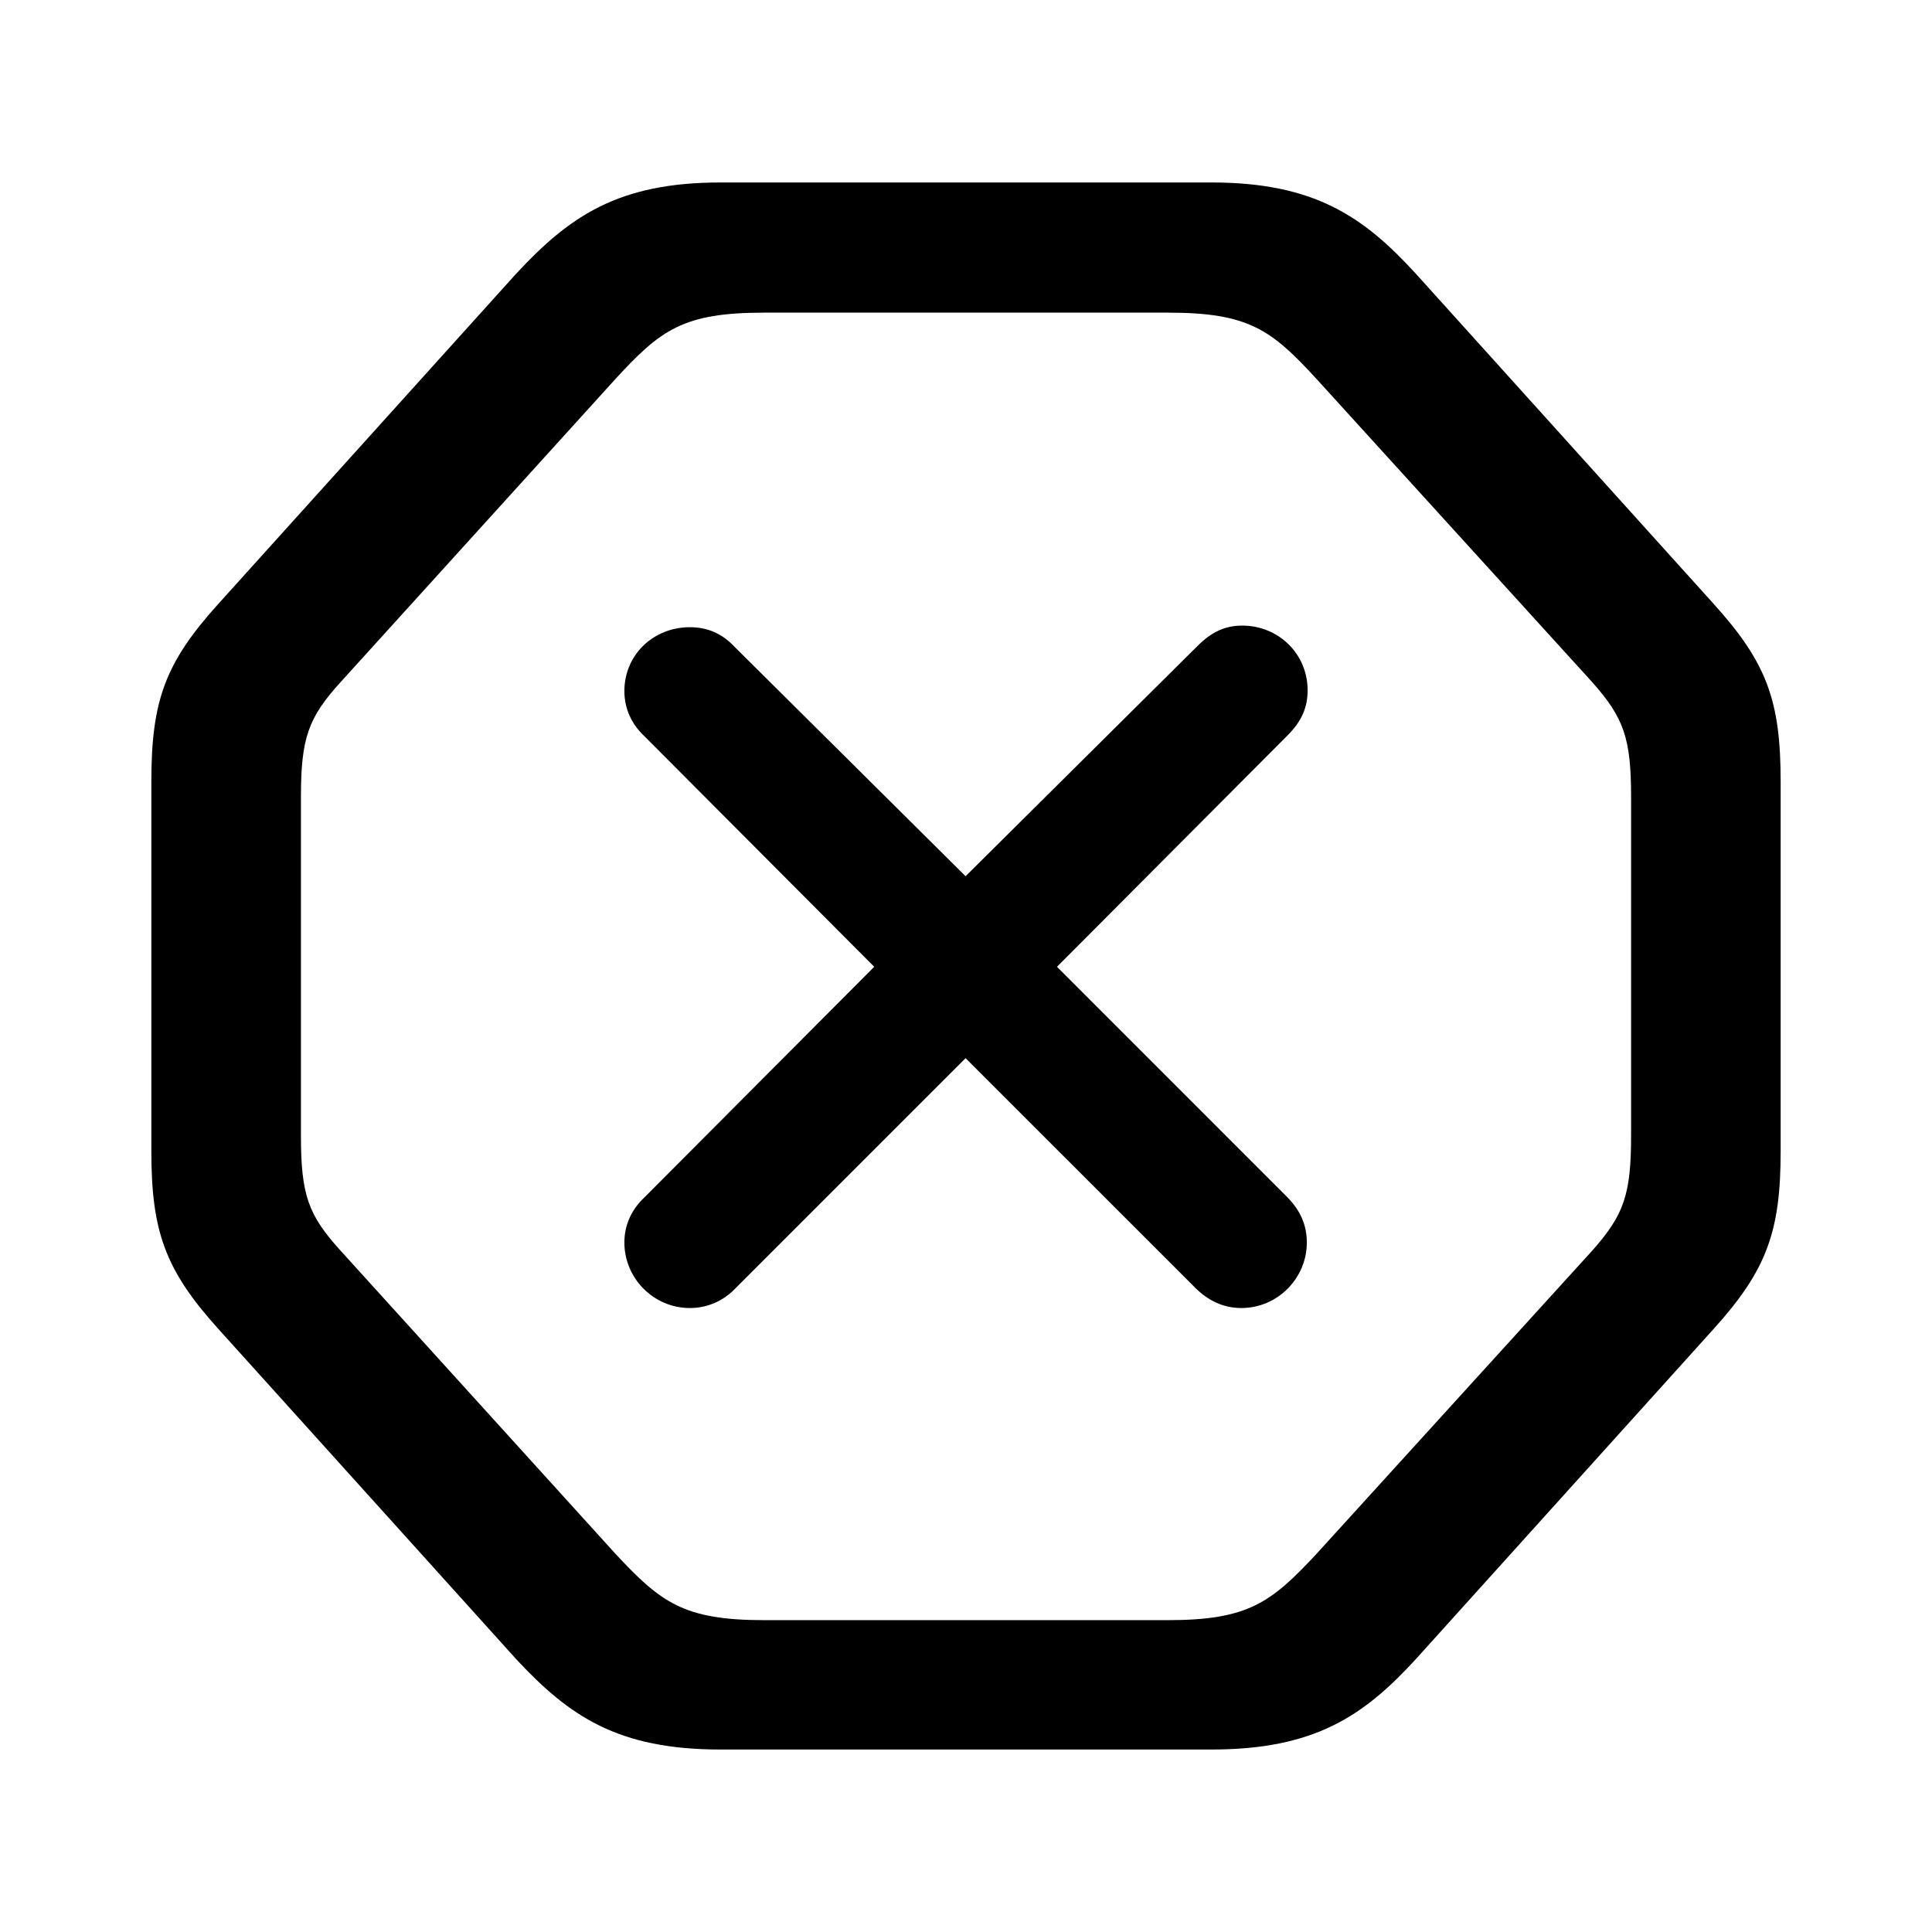
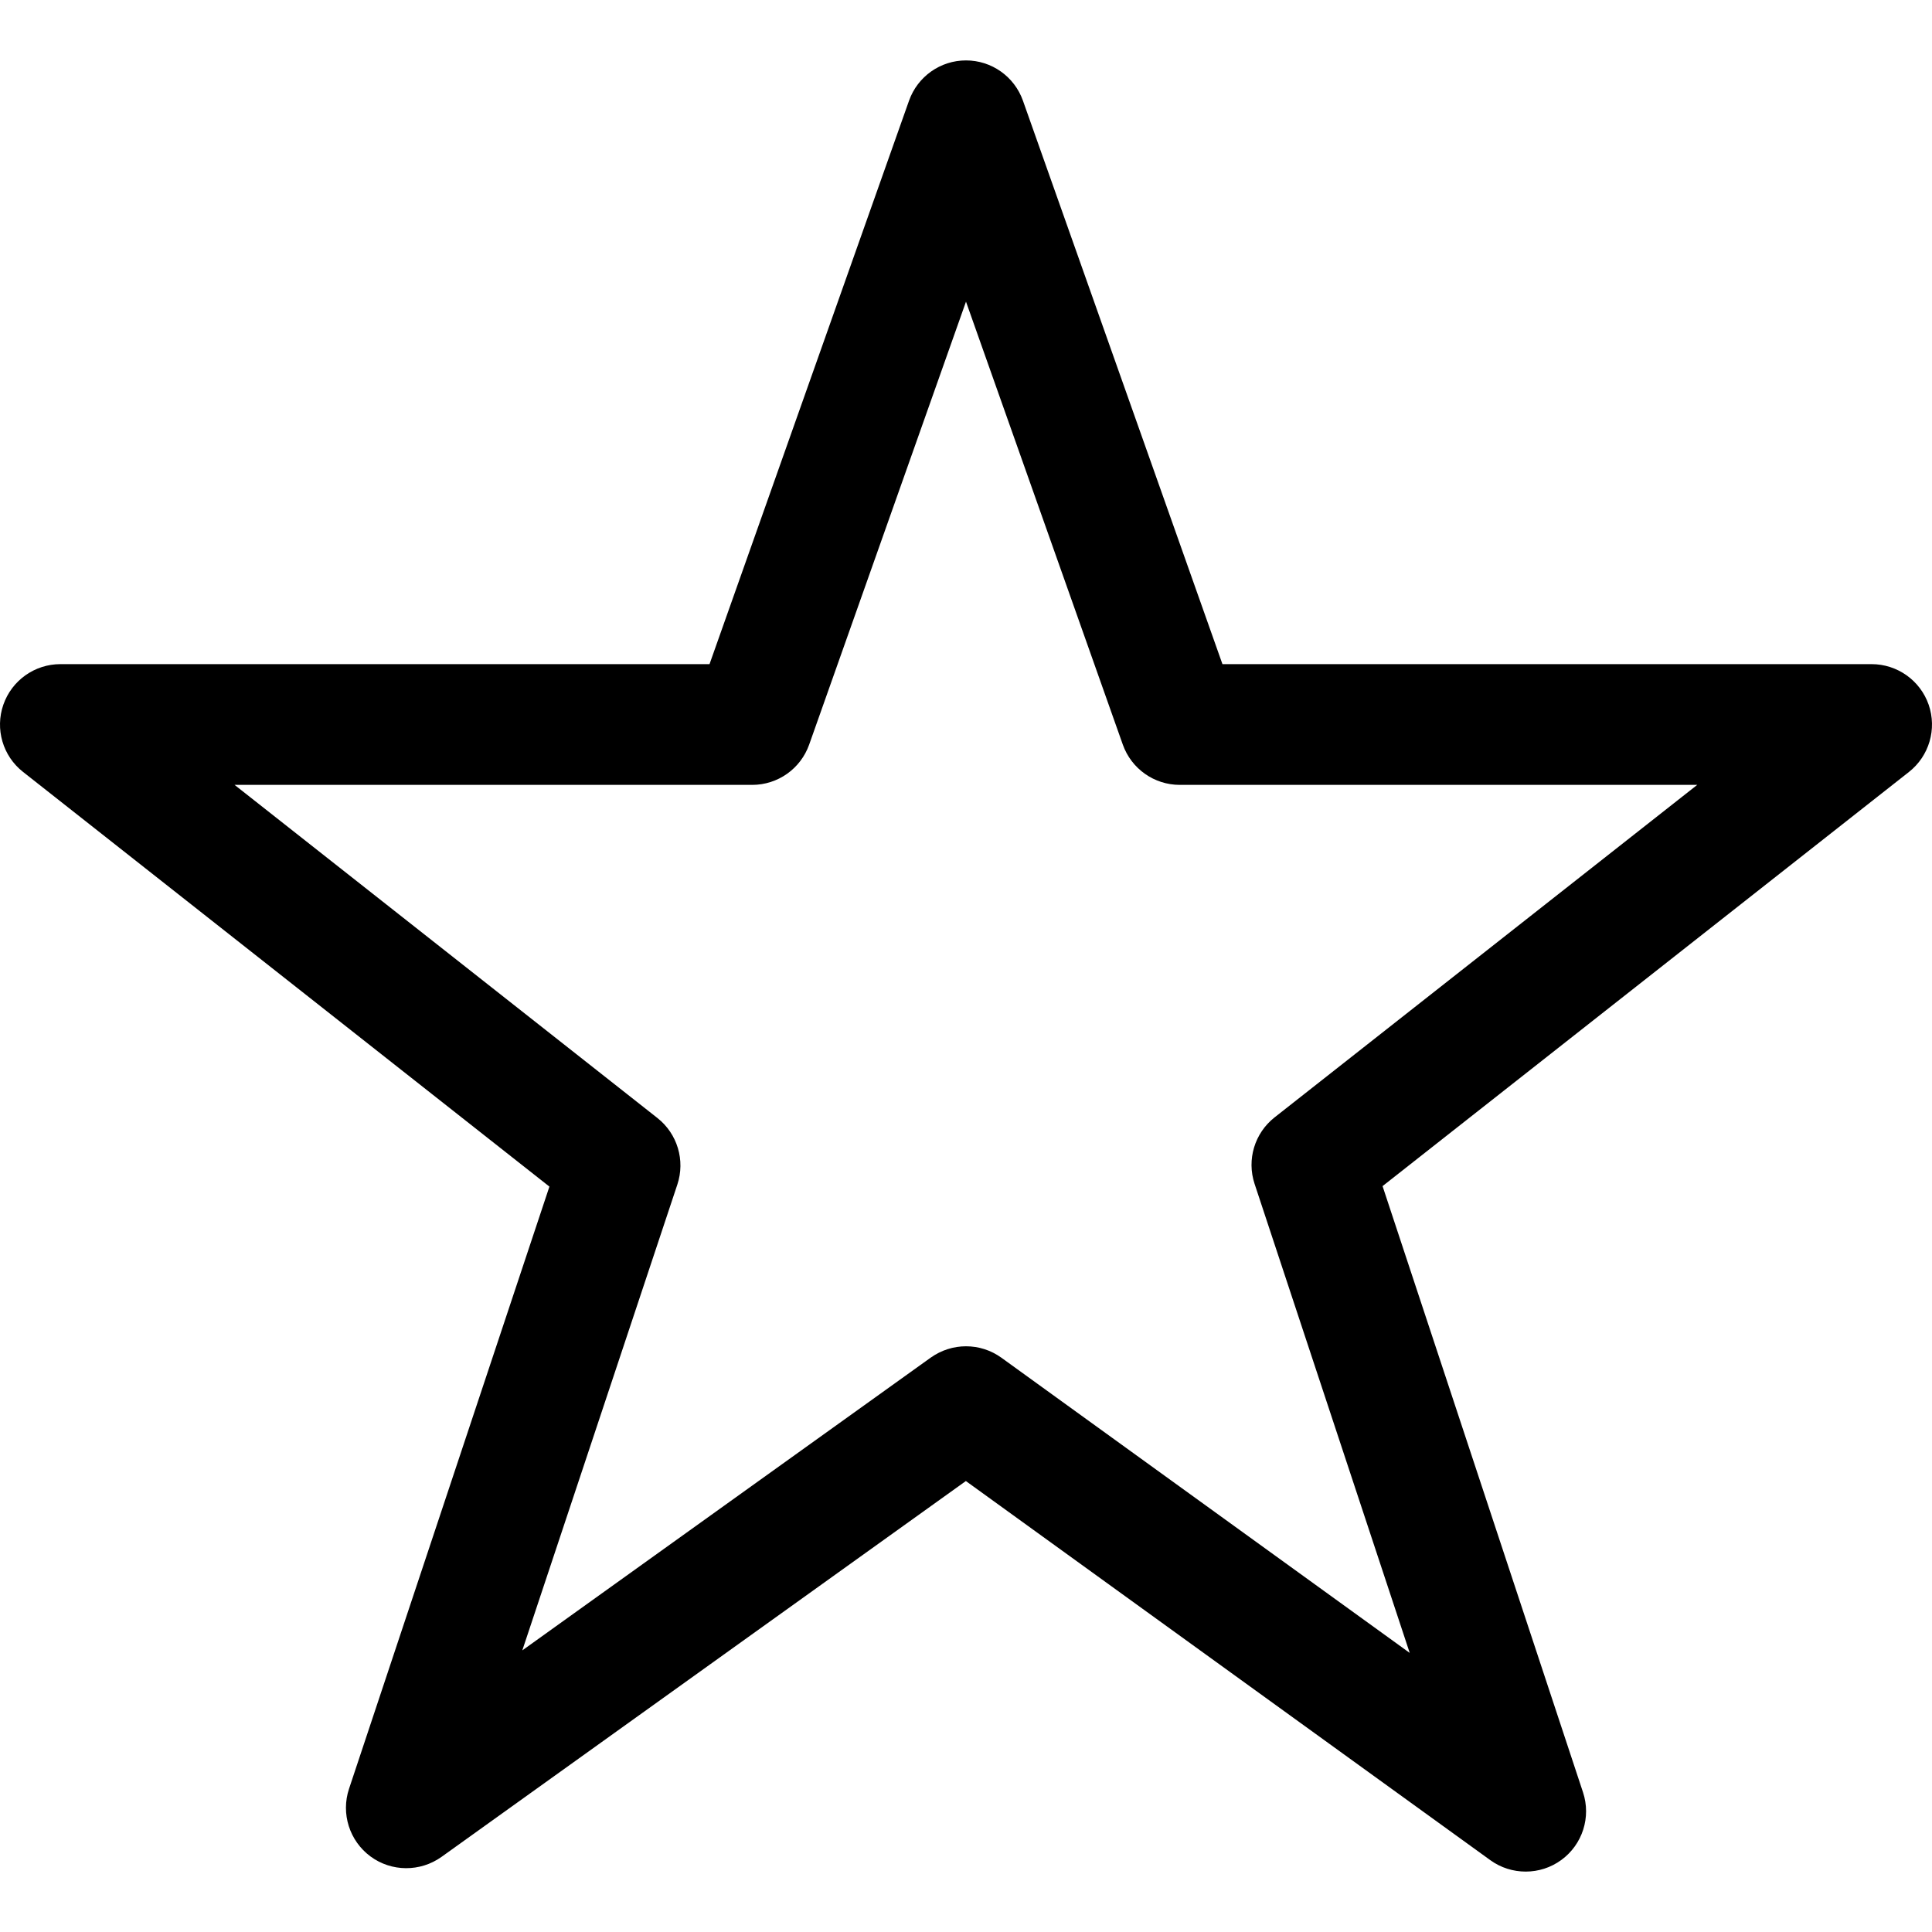
- <svg xmlns="http://www.w3.org/2000/svg" width="56" height="56" viewBox="0 0 56 56">
-   <path d="M 20.887 50.711 L 35.113 50.711 C 38.09 50.711 39.52 49.75 41.043 48.086 L 49.668 38.523 C 51.215 36.812 51.613 35.688 51.613 33.367 L 51.613 22.656 C 51.613 20.312 51.215 19.211 49.668 17.5 L 41.043 7.938 C 39.52 6.273 38.09 5.289 35.113 5.289 L 20.887 5.289 C 17.91 5.289 16.504 6.273 14.957 7.938 L 6.332 17.5 C 4.785 19.211 4.387 20.312 4.387 22.656 L 4.387 33.367 C 4.387 35.688 4.785 36.812 6.332 38.523 L 14.957 48.086 C 16.504 49.75 17.91 50.711 20.887 50.711 Z M 22.152 46.961 C 19.809 46.961 19.152 46.445 17.84 45.039 L 9.871 36.25 C 8.934 35.219 8.723 34.633 8.723 32.922 L 8.723 23.102 C 8.723 21.391 8.934 20.805 9.871 19.773 L 17.84 10.984 C 19.152 9.555 19.809 9.062 22.152 9.062 L 33.848 9.062 C 36.191 9.062 36.848 9.555 38.16 10.984 L 46.152 19.773 C 47.066 20.805 47.278 21.391 47.278 23.102 L 47.278 32.922 C 47.278 34.633 47.066 35.219 46.152 36.25 L 38.16 45.039 C 36.848 46.445 36.191 46.961 33.848 46.961 Z M 19.996 37.914 C 20.512 37.914 20.98 37.703 21.332 37.328 L 27.988 30.672 L 34.645 37.328 C 34.996 37.68 35.441 37.914 35.98 37.914 C 37.035 37.914 37.879 37.047 37.879 36.016 C 37.879 35.477 37.668 35.055 37.293 34.68 L 30.637 28.023 L 37.316 21.32 C 37.715 20.922 37.902 20.523 37.902 20.008 C 37.902 18.953 37.059 18.133 36.004 18.133 C 35.512 18.133 35.113 18.32 34.715 18.719 L 27.988 25.398 L 21.285 18.742 C 20.933 18.367 20.512 18.18 19.996 18.18 C 18.941 18.18 18.098 18.977 18.098 20.031 C 18.098 20.547 18.309 20.992 18.683 21.344 L 25.34 28.023 L 18.683 34.703 C 18.309 35.055 18.098 35.5 18.098 36.016 C 18.098 37.047 18.941 37.914 19.996 37.914 Z" />
+ <svg xmlns="http://www.w3.org/2000/svg" version="1.1" id="Layer_1" x="0px" y="0px" viewBox="0 0 512.021 512.021" style="enable-background:new 0 0 512.021 512.021;" xml:space="preserve">
+   <g>
+     <g>
+       <path d="M511.143,186.778c-2.24-6.448-8.32-10.768-15.136-10.768H323.975l-52.88-149.344c-2.272-6.384-8.304-10.656-15.088-10.656    s-12.816,4.272-15.088,10.656l-52.88,149.344H16.007c-6.816,0-12.88,4.32-15.12,10.752c-2.24,6.448-0.144,13.6,5.216,17.808    l139.504,109.904L92.503,474.058c-2.192,6.576,0.112,13.824,5.68,17.936c5.584,4.112,13.168,4.144,18.816,0.128l138.976-99.616    l138.992,100.48c2.784,2.016,6.08,3.024,9.376,3.024c3.328,0,6.64-1.024,9.456-3.088c5.6-4.096,7.92-11.344,5.728-17.936    l-53.12-160.64l139.504-109.76C511.271,200.362,513.367,193.226,511.143,186.778z M337.783,296.138    c-5.296,4.176-7.408,11.2-5.296,17.6l41.12,124.32l-108.224-78.24c-2.8-2.016-6.08-3.024-9.376-3.024    c-3.264,0-6.528,1.008-9.328,2.992l-108.256,77.6l41.088-123.456c2.128-6.4,0.016-13.456-5.28-17.632L62.167,208.01h137.184    c6.784,0,12.816-4.272,15.088-10.656l41.568-117.408l41.568,117.408c2.272,6.384,8.304,10.656,15.088,10.656h137.136    L337.783,296.138z" />
+     </g>
+   </g>
+   <g>
+ </g>
+   <g>
+ </g>
+   <g>
+ </g>
+   <g>
+ </g>
+   <g>
+ </g>
+   <g>
+ </g>
+   <g>
+ </g>
+   <g>
+ </g>
+   <g>
+ </g>
+   <g>
+ </g>
+   <g>
+ </g>
+   <g>
+ </g>
+   <g>
+ </g>
+   <g>
+ </g>
+   <g>
+ </g>
</svg>
